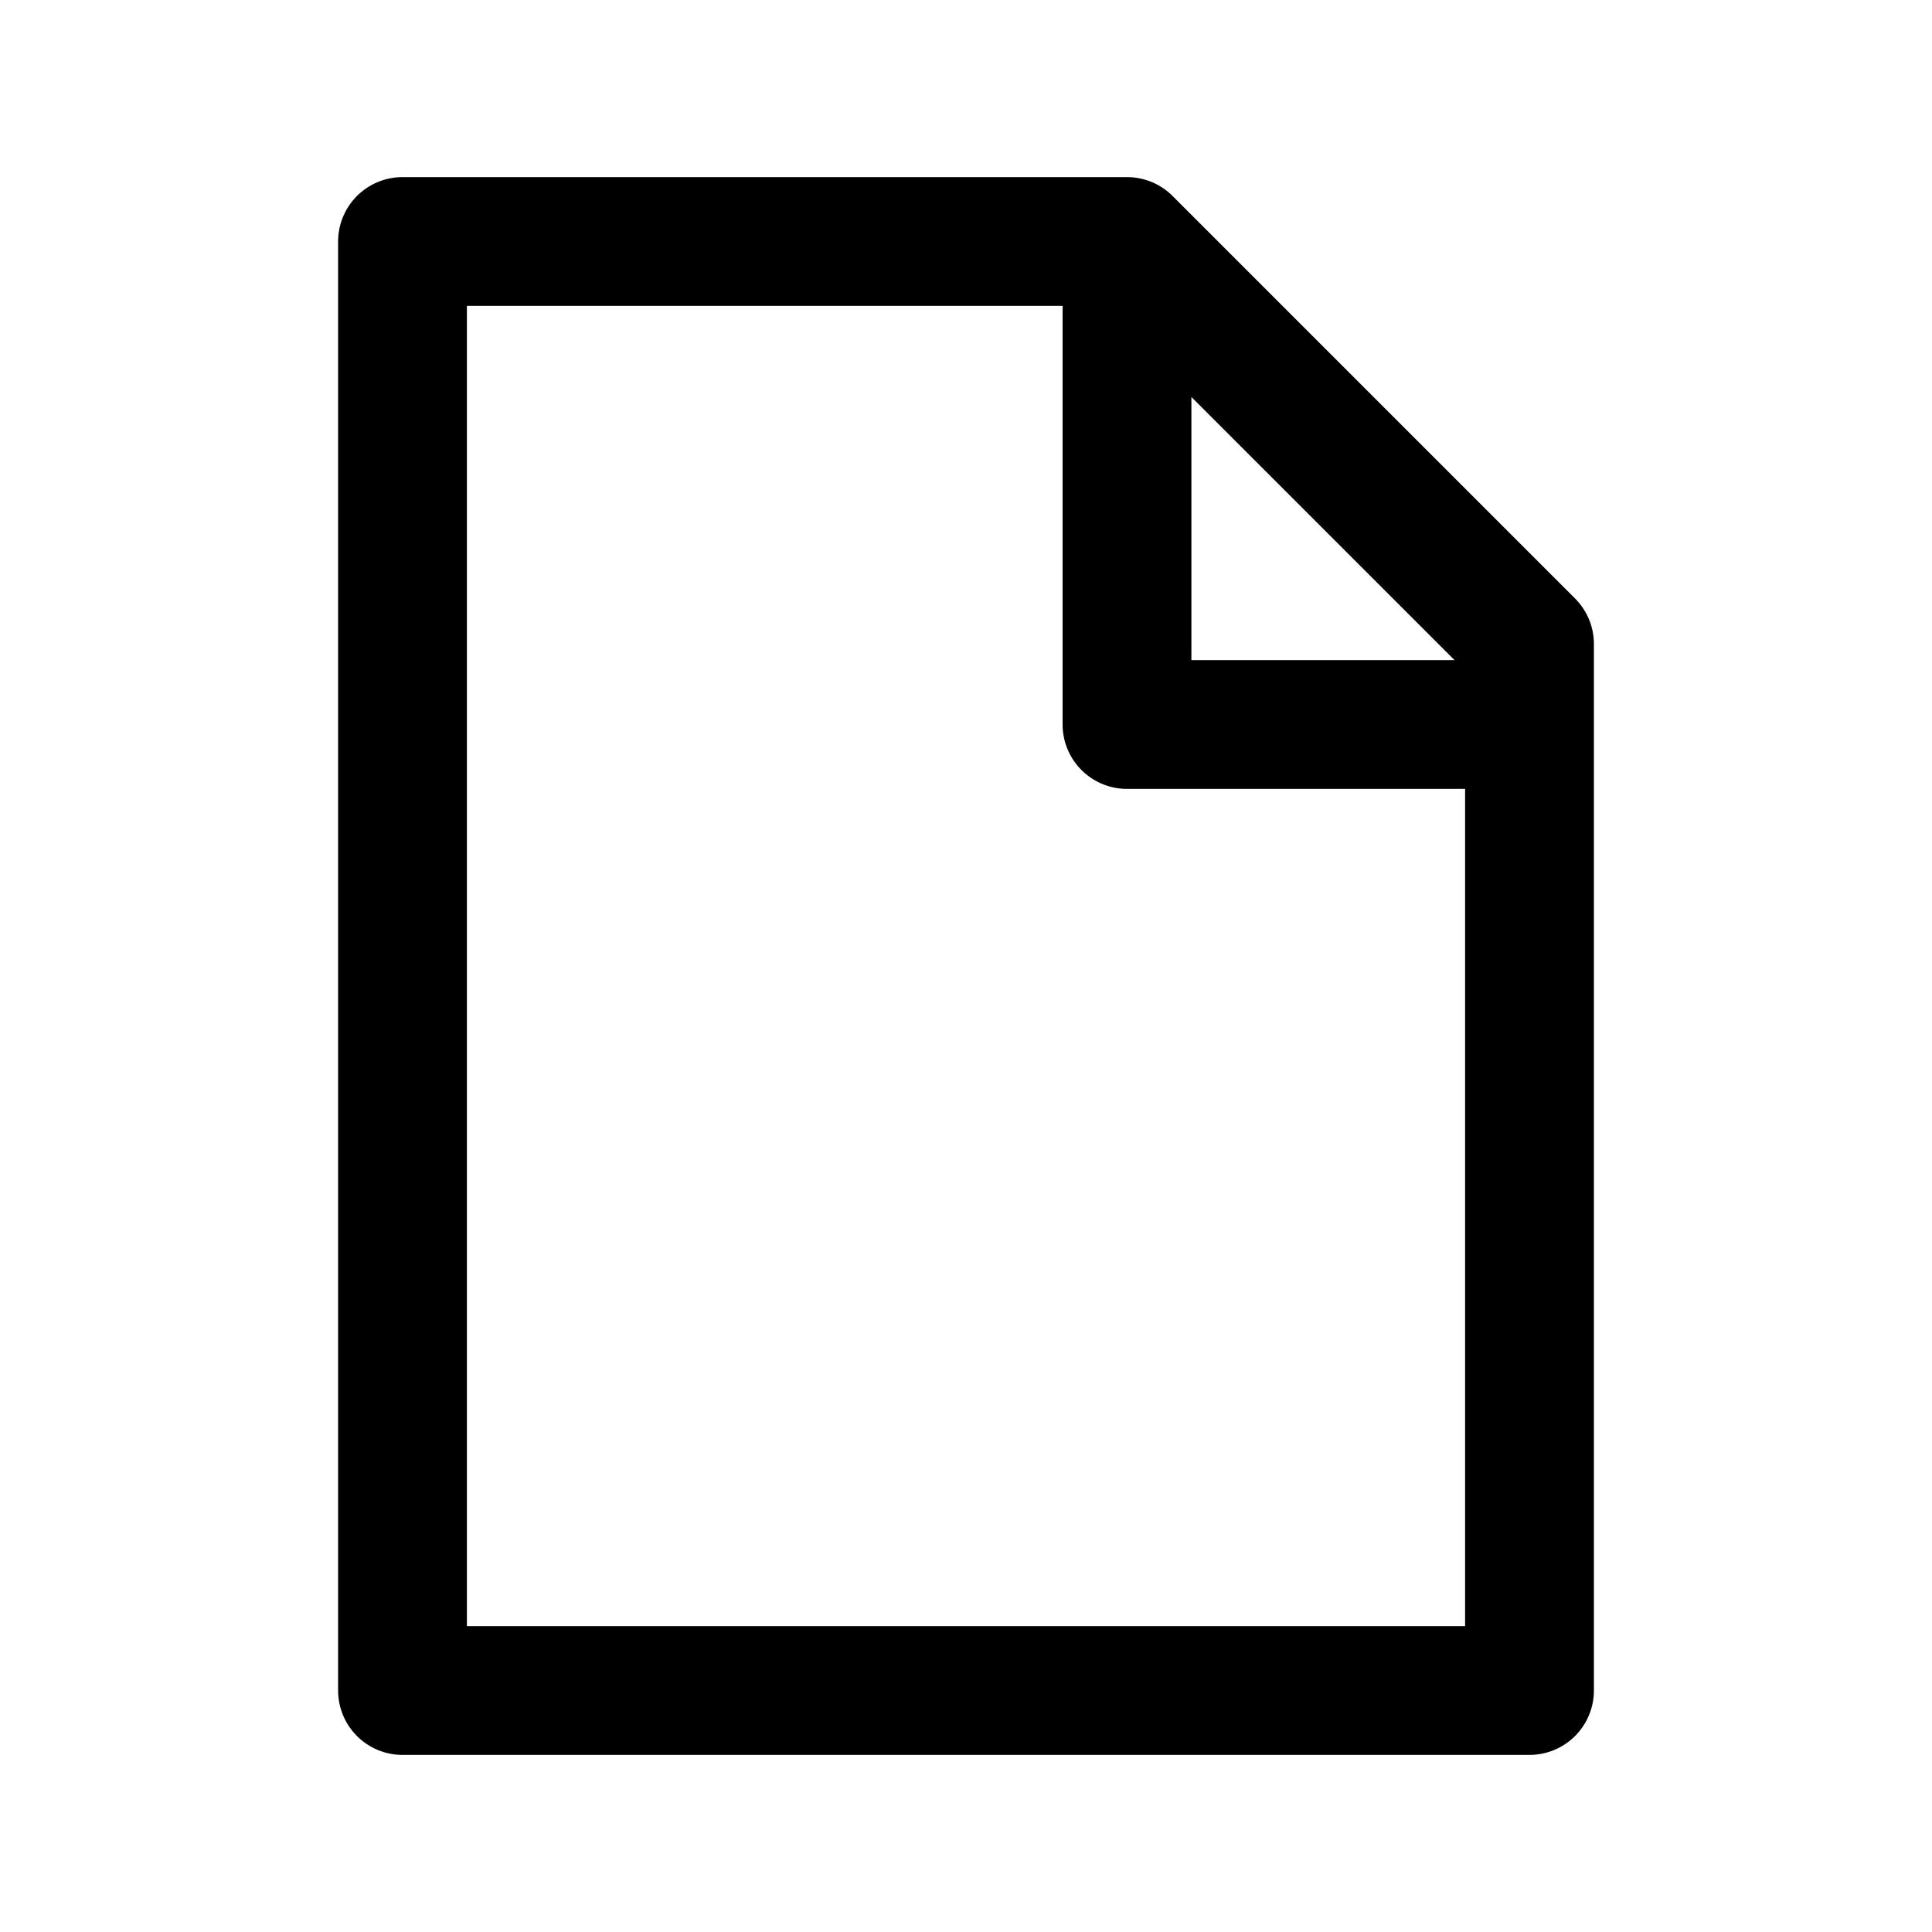
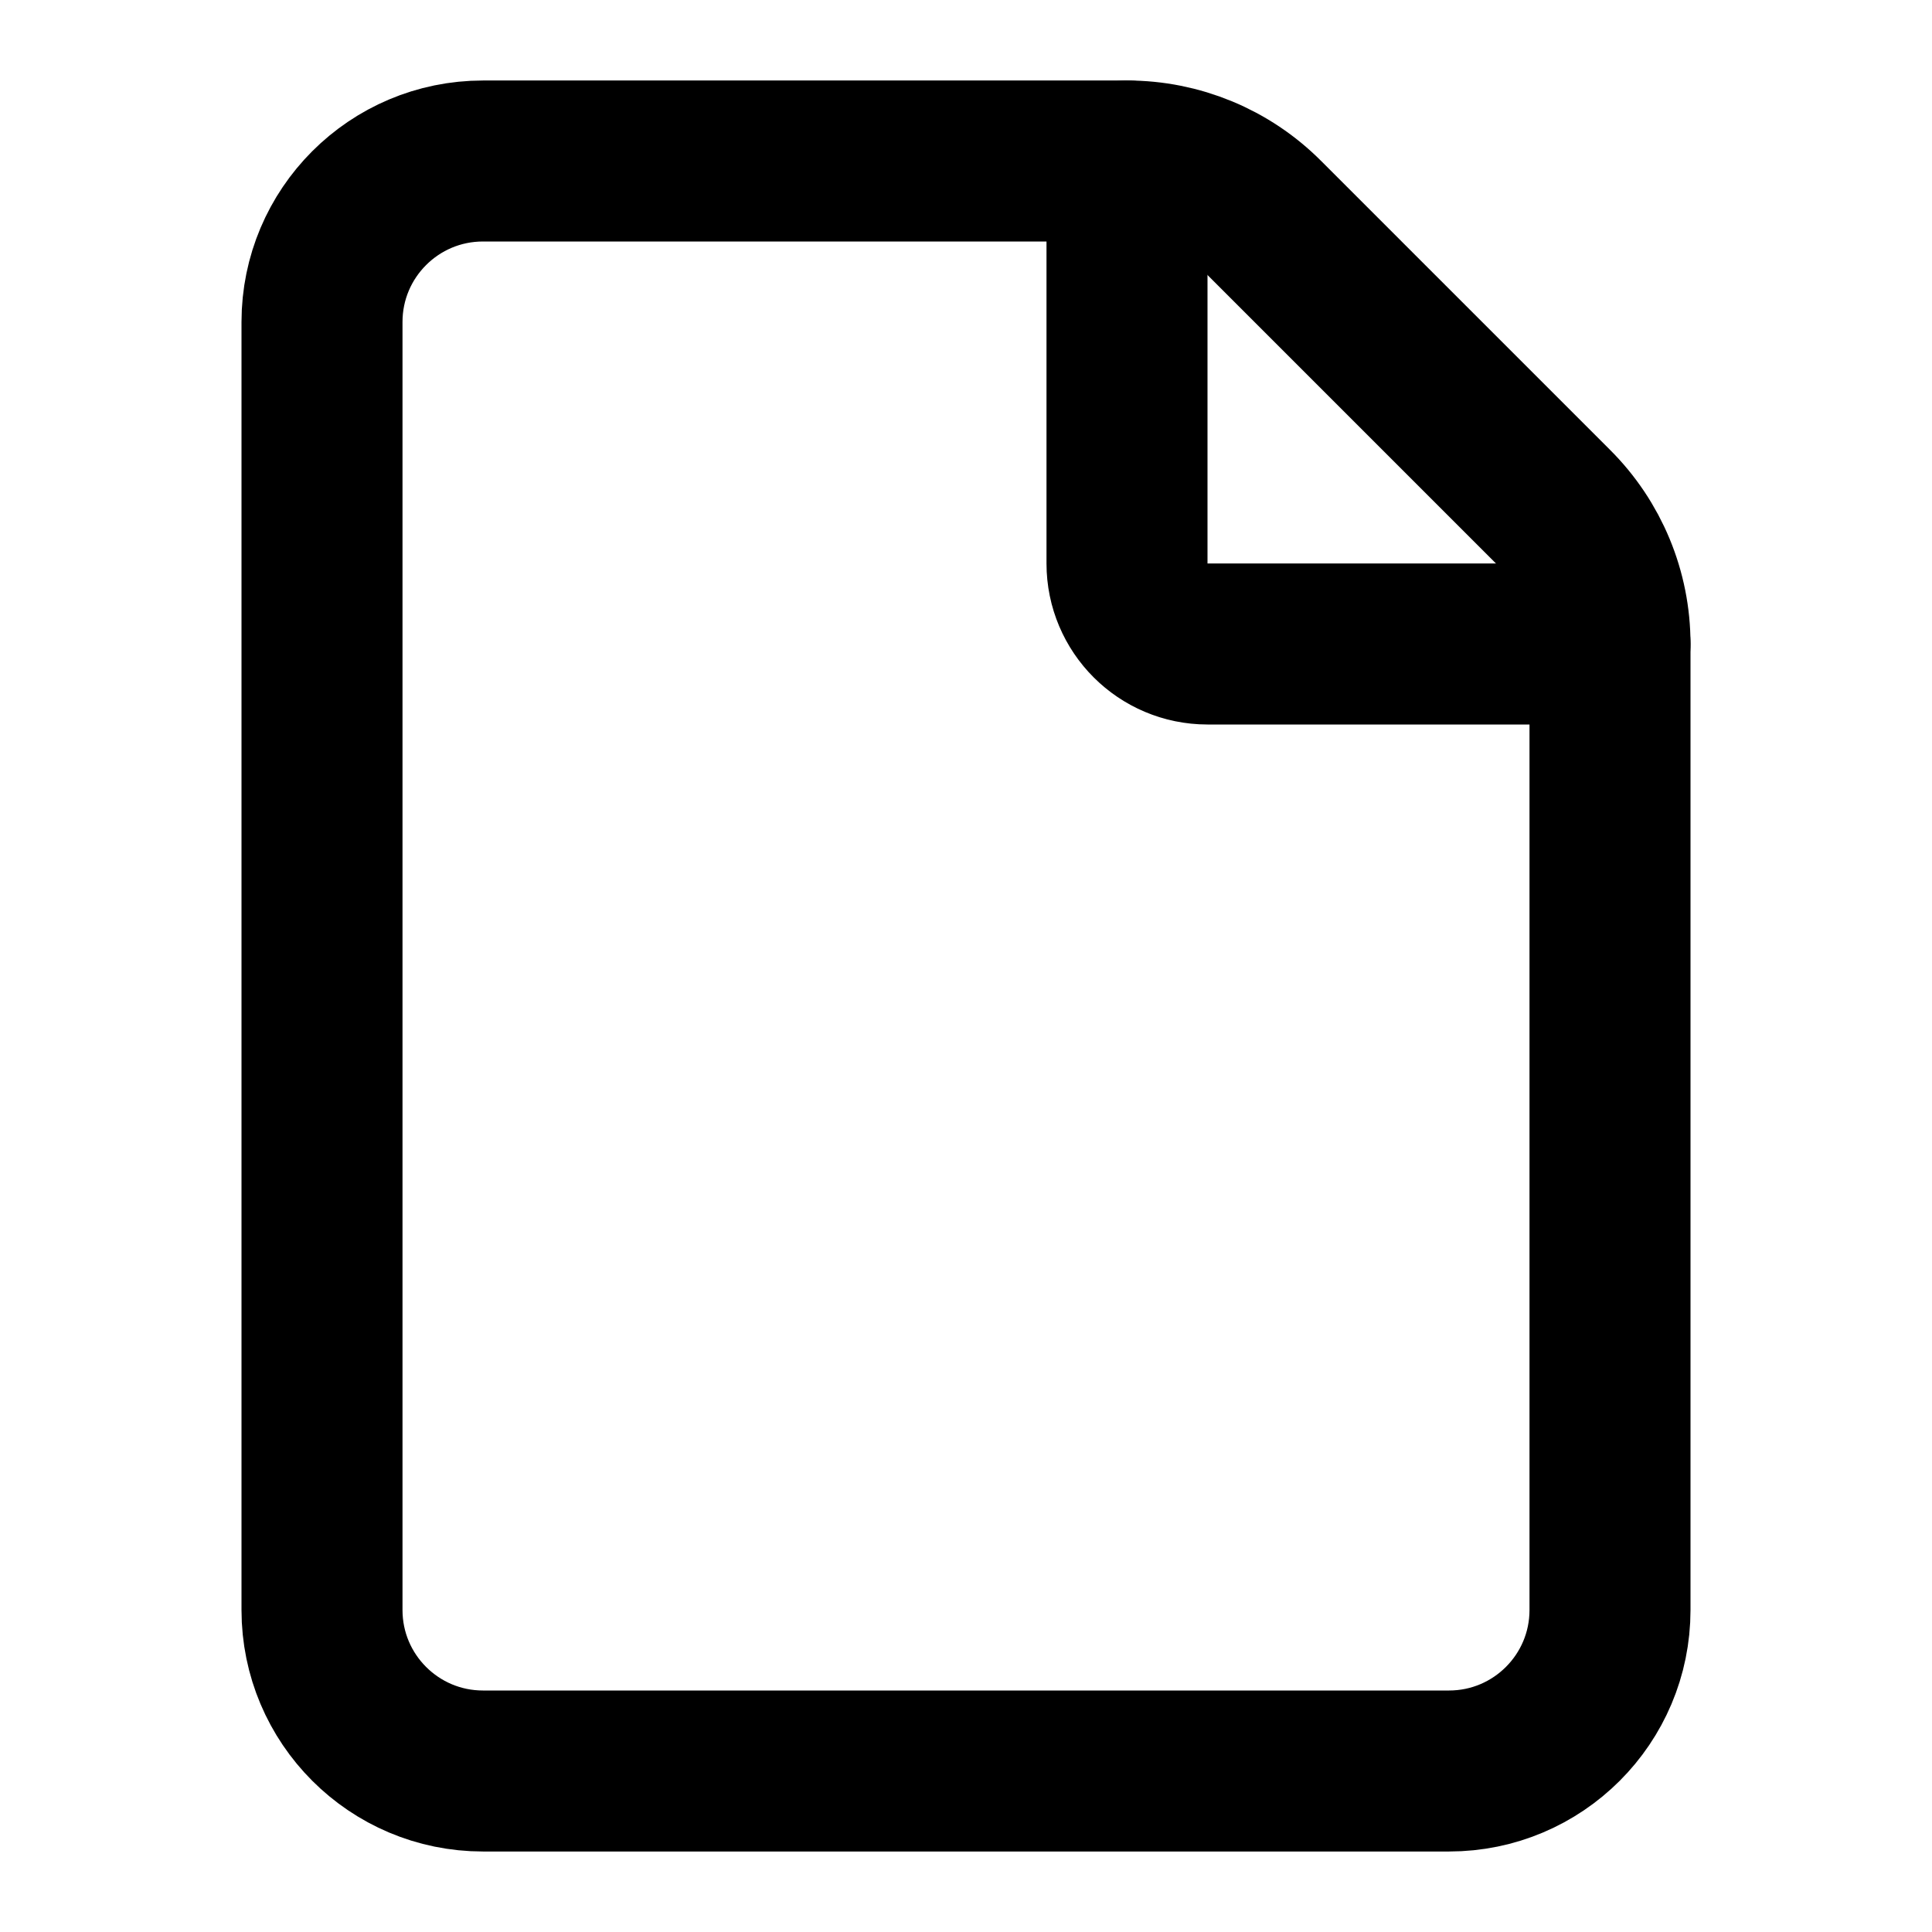
- <svg xmlns="http://www.w3.org/2000/svg" viewBox="0 0 24 24" fill="none" stroke="currentColor" stroke-width="1.6" stroke-linecap="round" stroke-linejoin="round">
-   <path d="M5 3h9l5 5v13H5zM14 3v6h5" />
+ <svg xmlns="http://www.w3.org/2000/svg" width="24" height="24" viewBox="0 0 24 24" fill="none" stroke="currentColor" stroke-width="2" stroke-linecap="round" stroke-linejoin="round">
+   <path d="M6 22a2 2 0 0 1-2-2V4a2 2 0 0 1 2-2h8a2.4 2.4 0 0 1 1.704.706l3.588 3.588A2.4 2.4 0 0 1 20 8v12a2 2 0 0 1-2 2z" />
+   <path d="M14 2v5a1 1 0 0 0 1 1h5" />
</svg>
